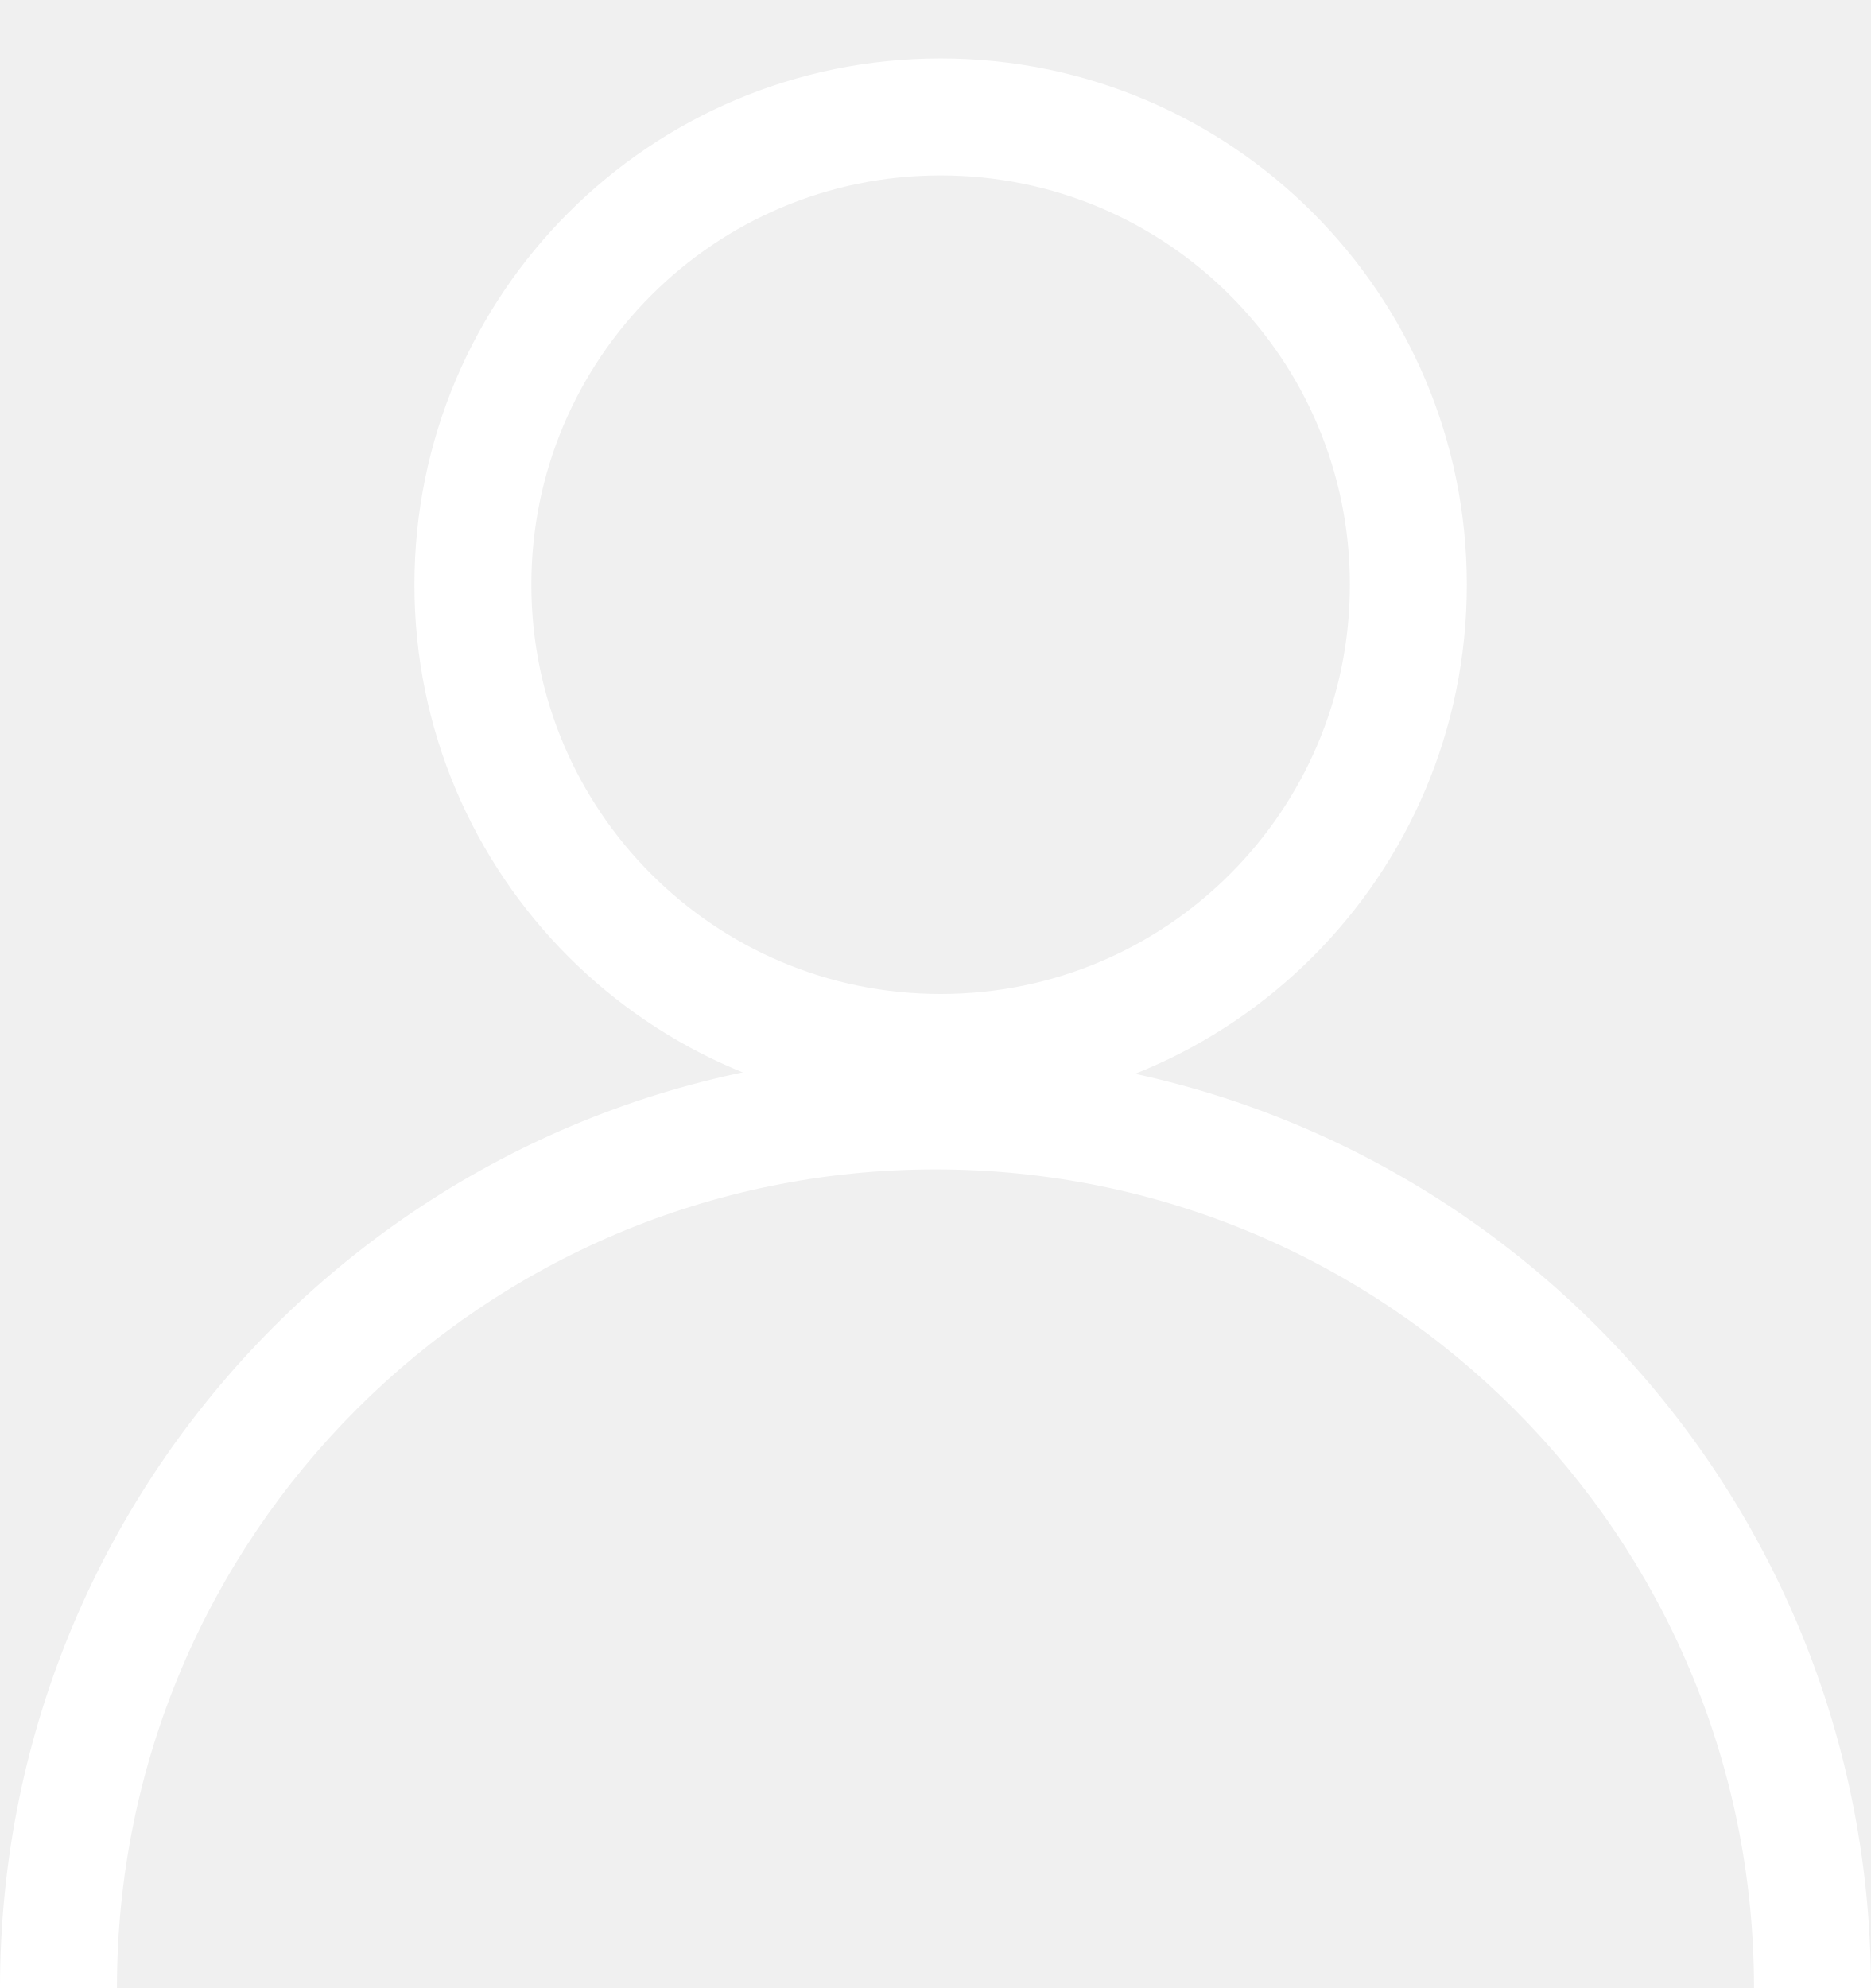
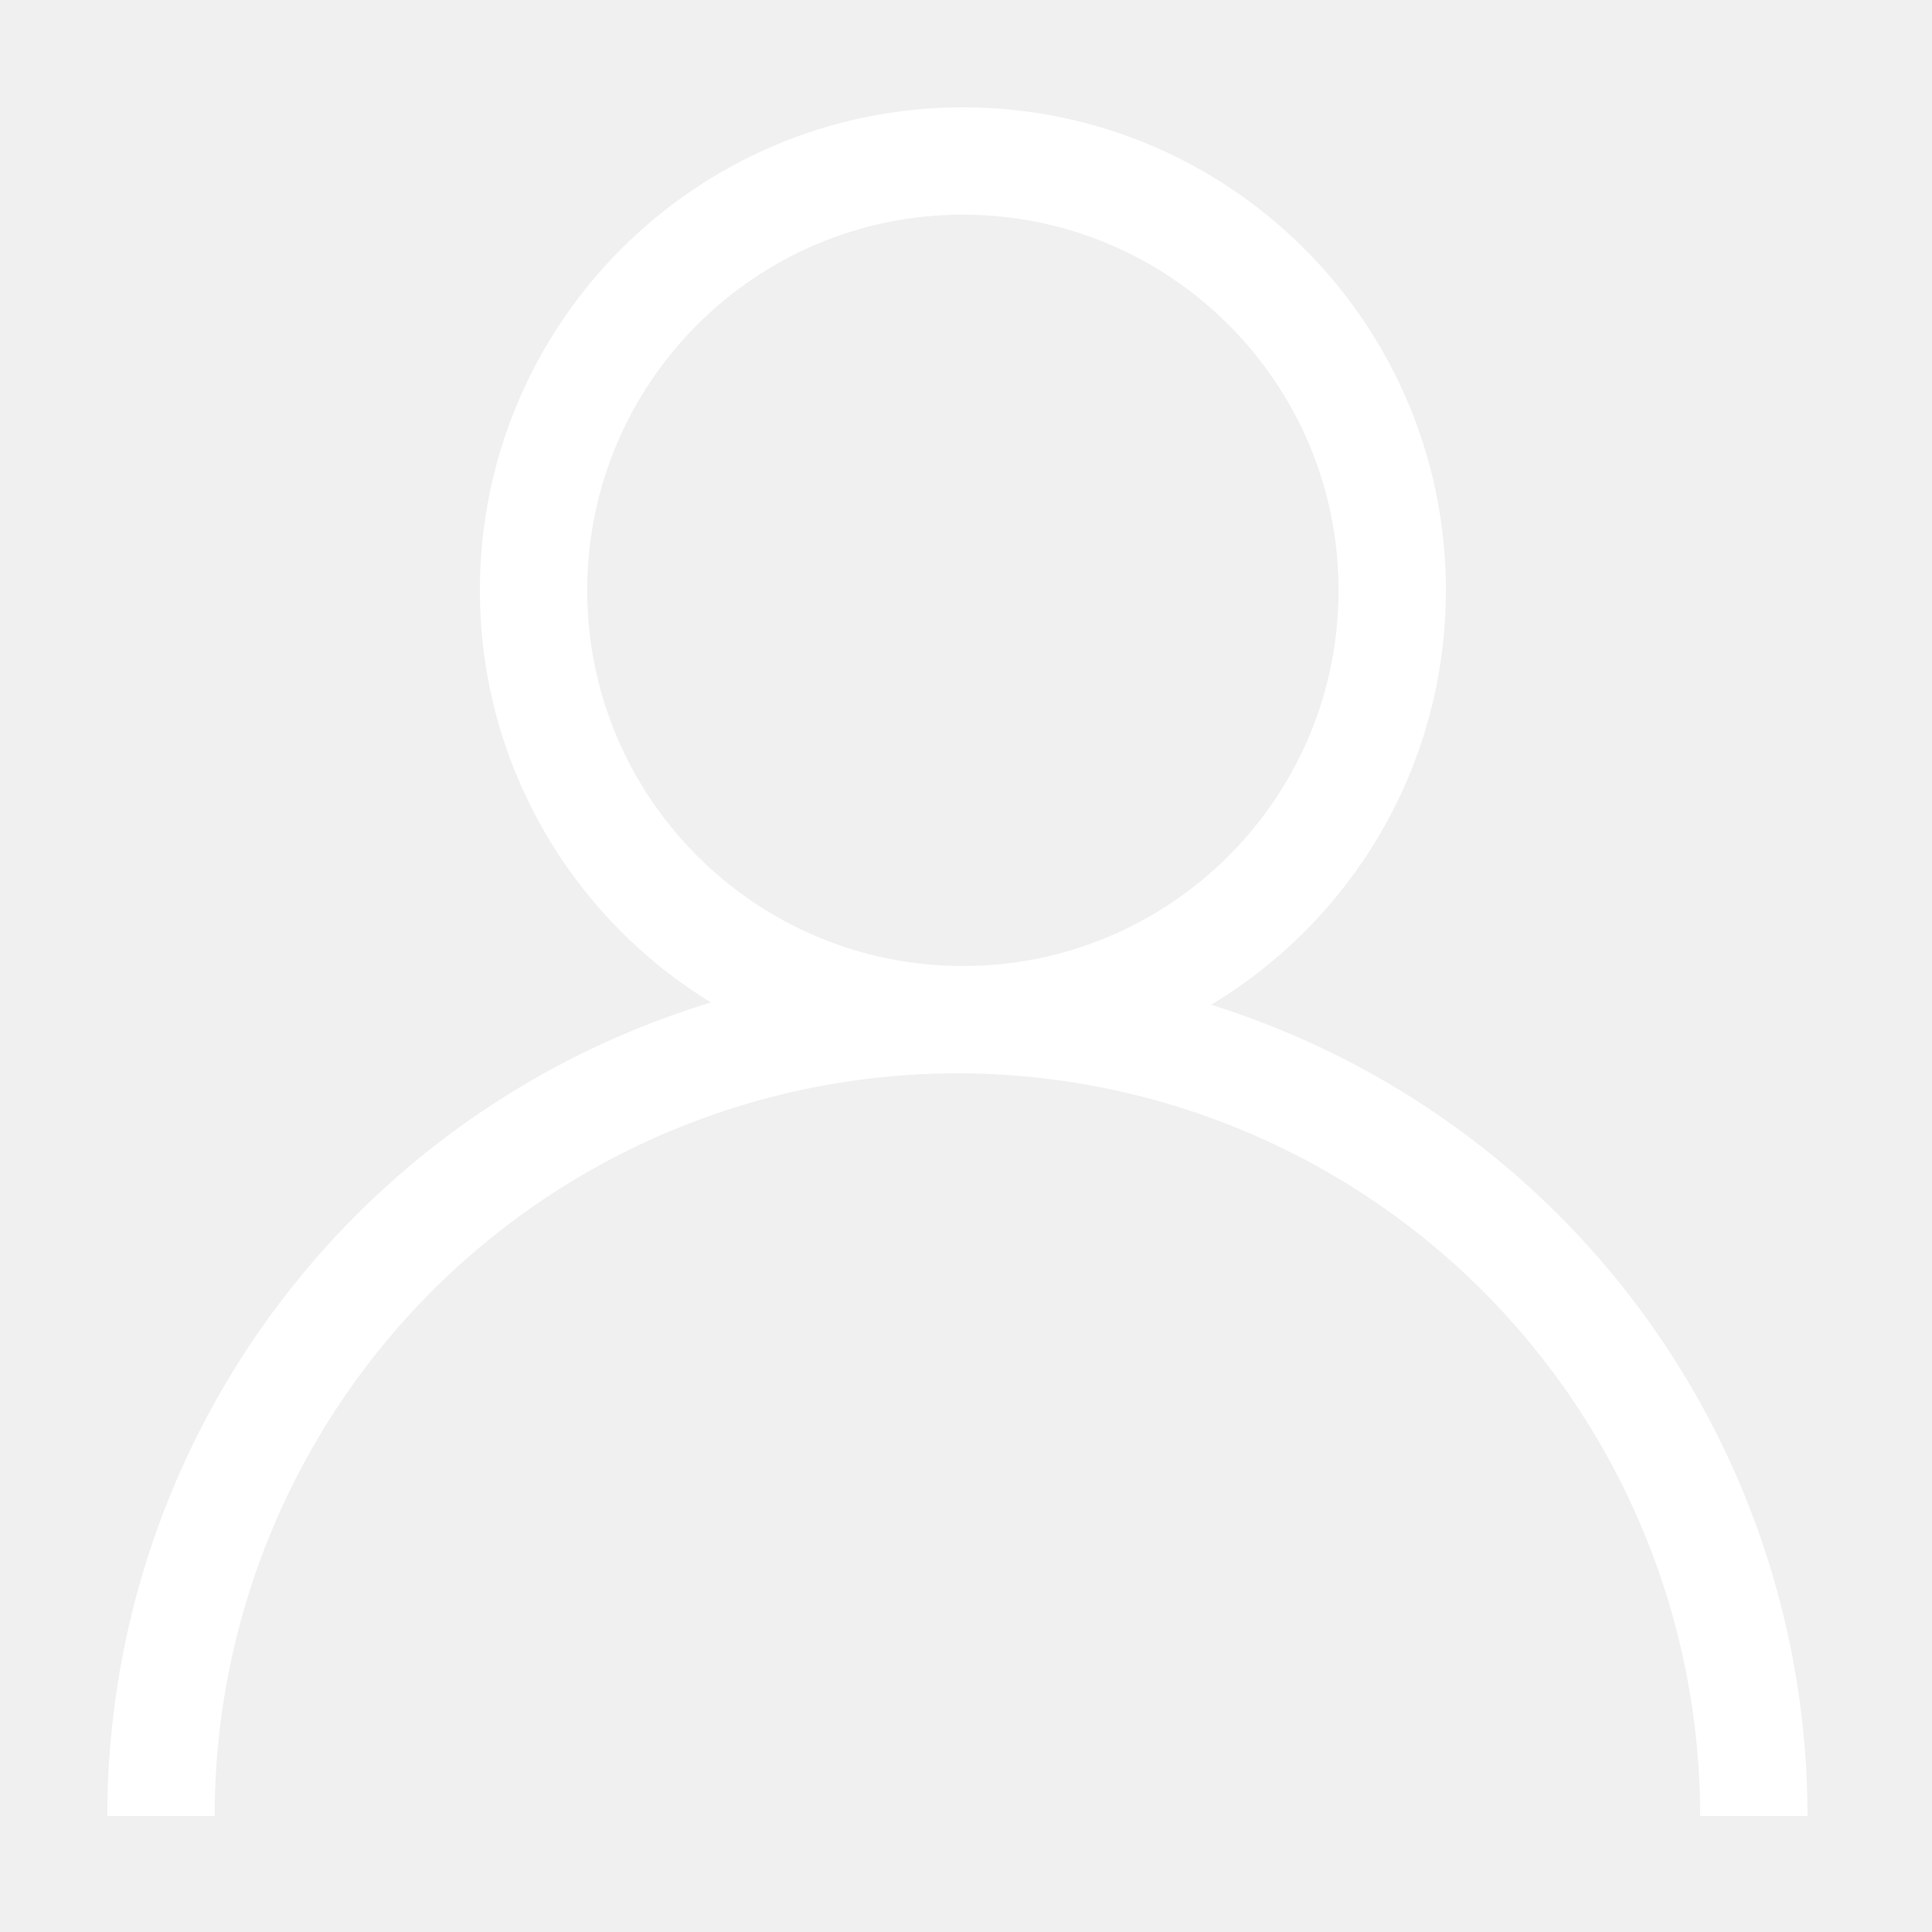
- <svg xmlns="http://www.w3.org/2000/svg" width="16" height="17" viewBox="0 0 16 17" fill="none">
-   <circle cx="8.044" cy="5" r="4" stroke="white" />
-   <path fill-rule="evenodd" clip-rule="evenodd" d="M16 17C16 12.582 12.418 9 8 9C3.582 9 0 12.582 0 17H1C1 13.134 4.134 10 8 10C11.866 10 15 13.134 15 17H16Z" fill="white" />
+ <svg xmlns="http://www.w3.org/2000/svg" width="18" height="18" viewBox="0 0 18 18" fill="none">
+   <path d="M8.971 9.5C11.18 9.5 12.971 7.709 12.971 5.5C12.971 3.291 11.18 1.5 8.971 1.5C6.762 1.5 4.971 3.291 4.971 5.5C4.971 7.709 6.762 9.5 8.971 9.5Z" stroke="white" />
+   <path d="M1.5 16.92C1.5 14.952 2.282 13.065 3.673 11.673C5.065 10.282 6.952 9.5 8.92 9.5C9.894 9.5 10.859 9.692 11.759 10.065C12.66 10.438 13.478 10.984 14.167 11.673C14.856 12.362 15.402 13.18 15.775 14.081C16.148 14.981 16.34 15.946 16.34 16.92" stroke="white" />
</svg>
